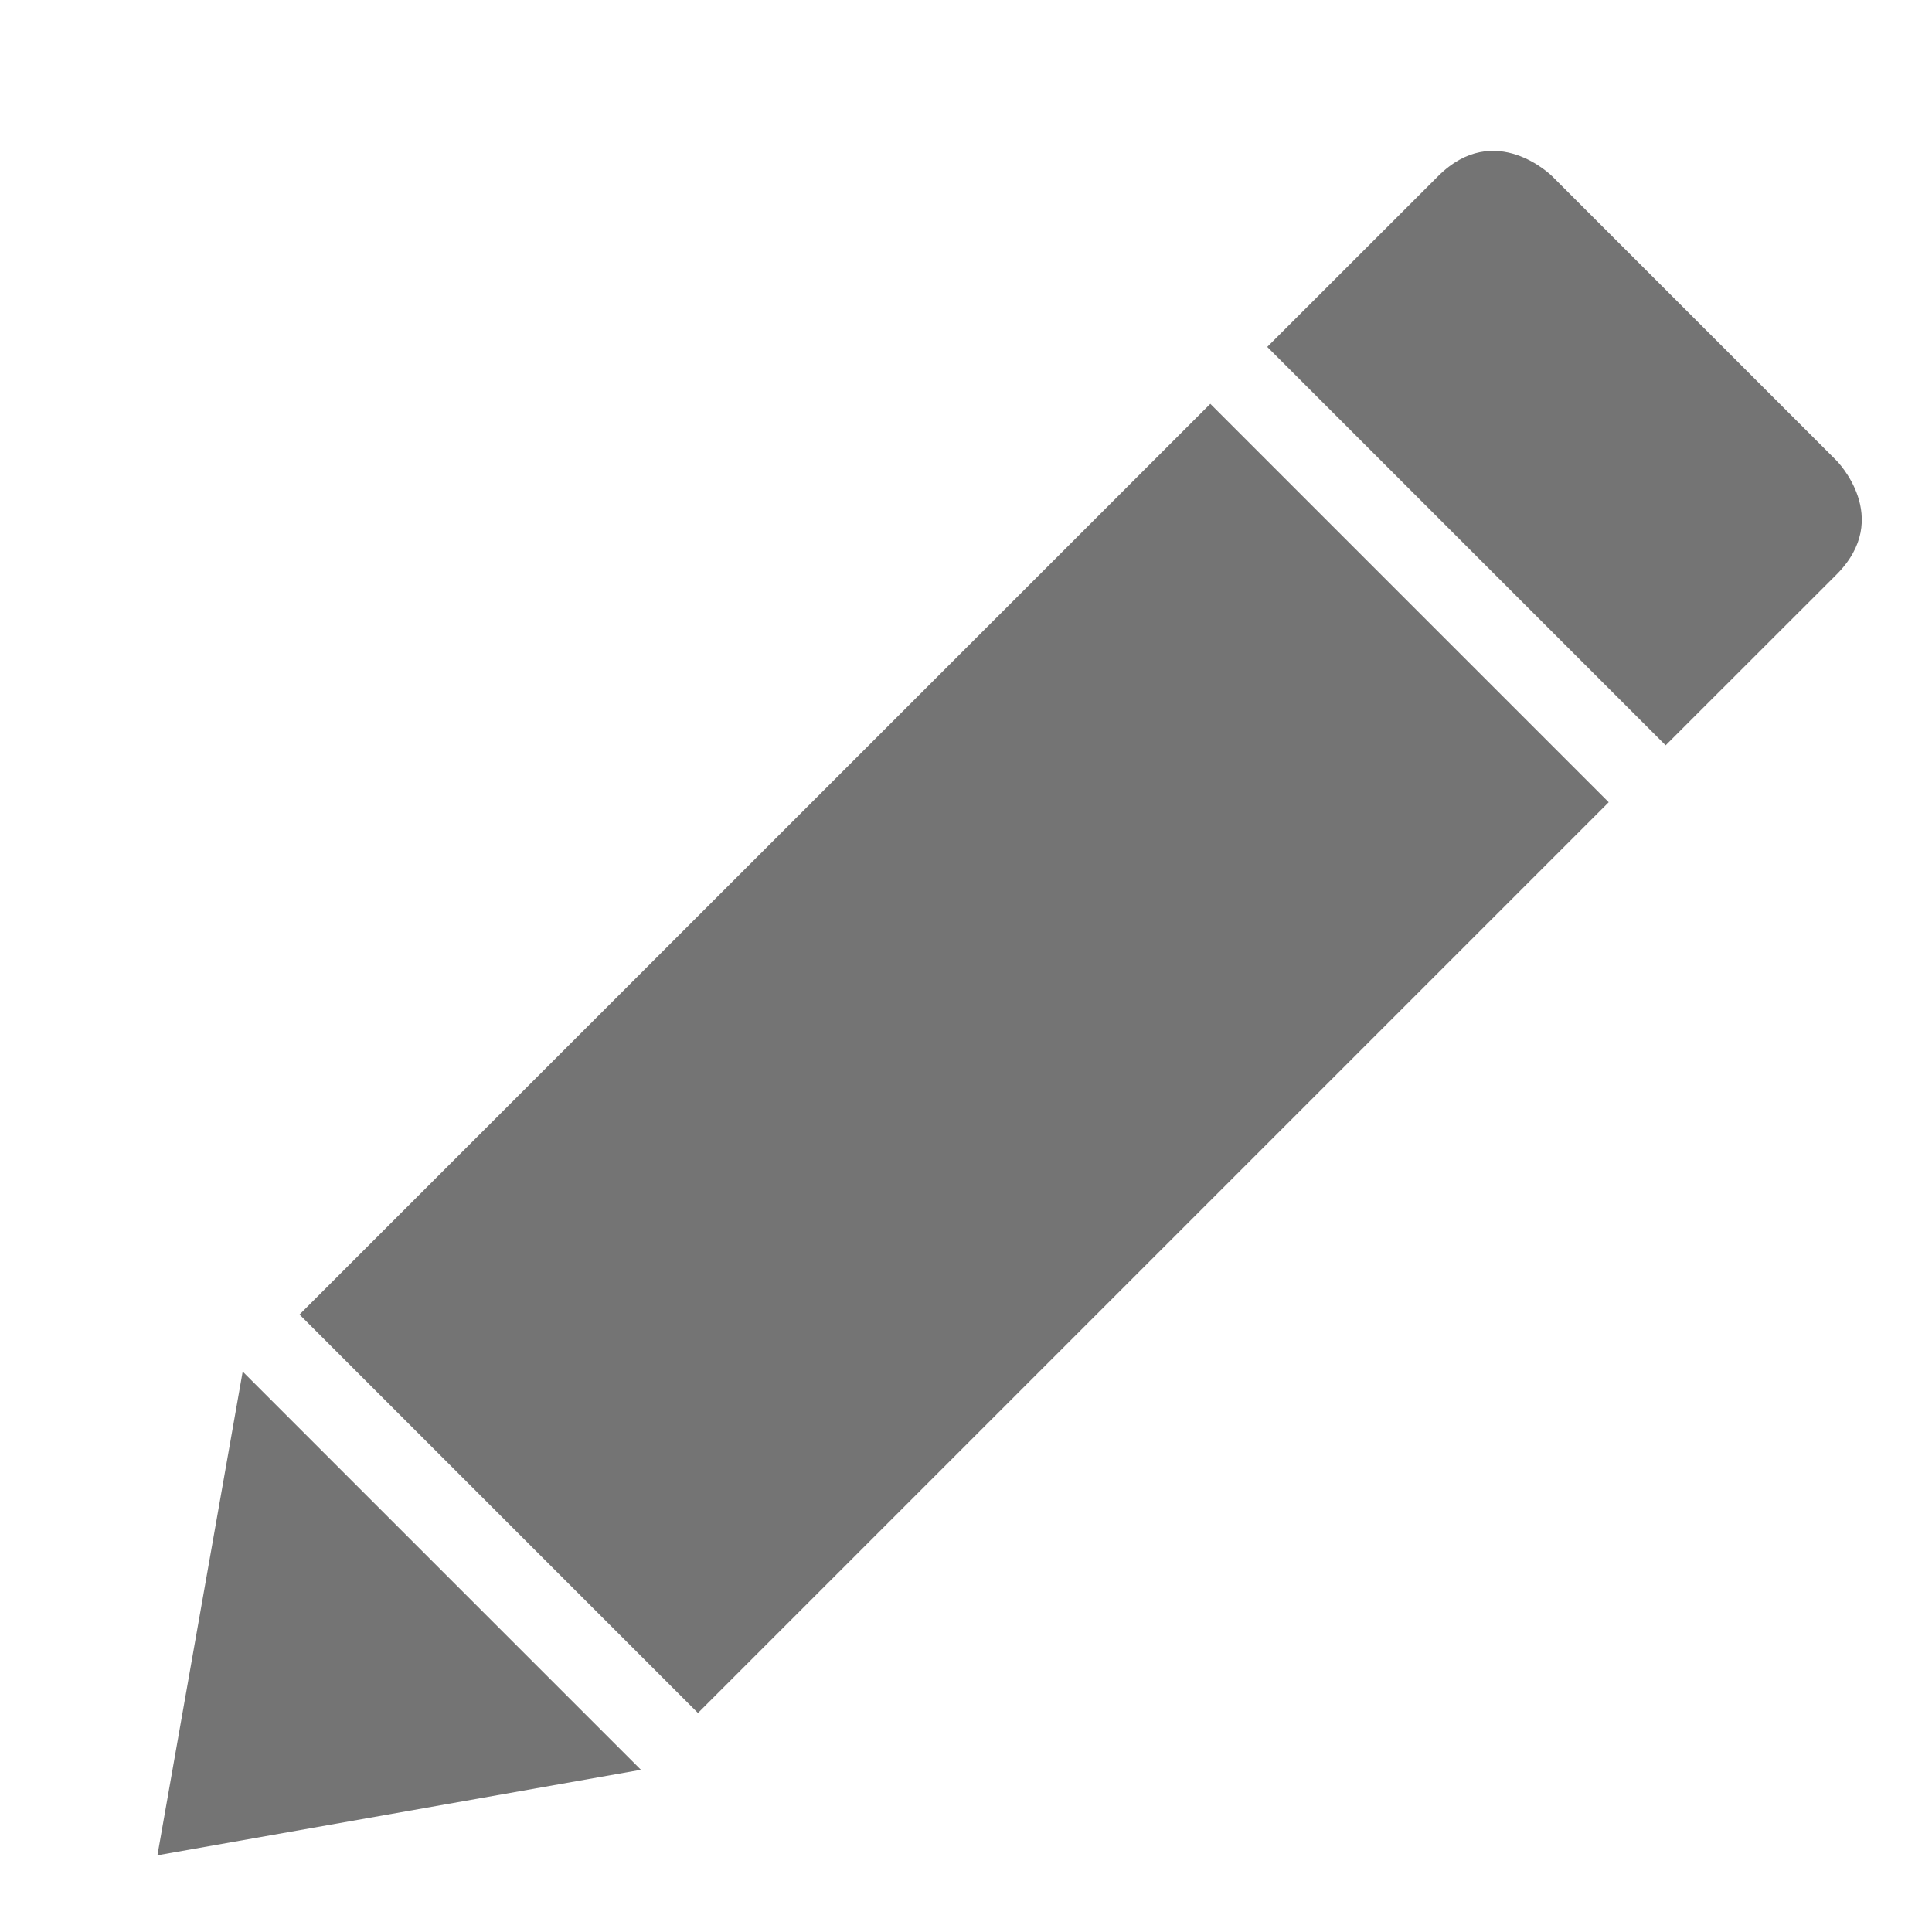
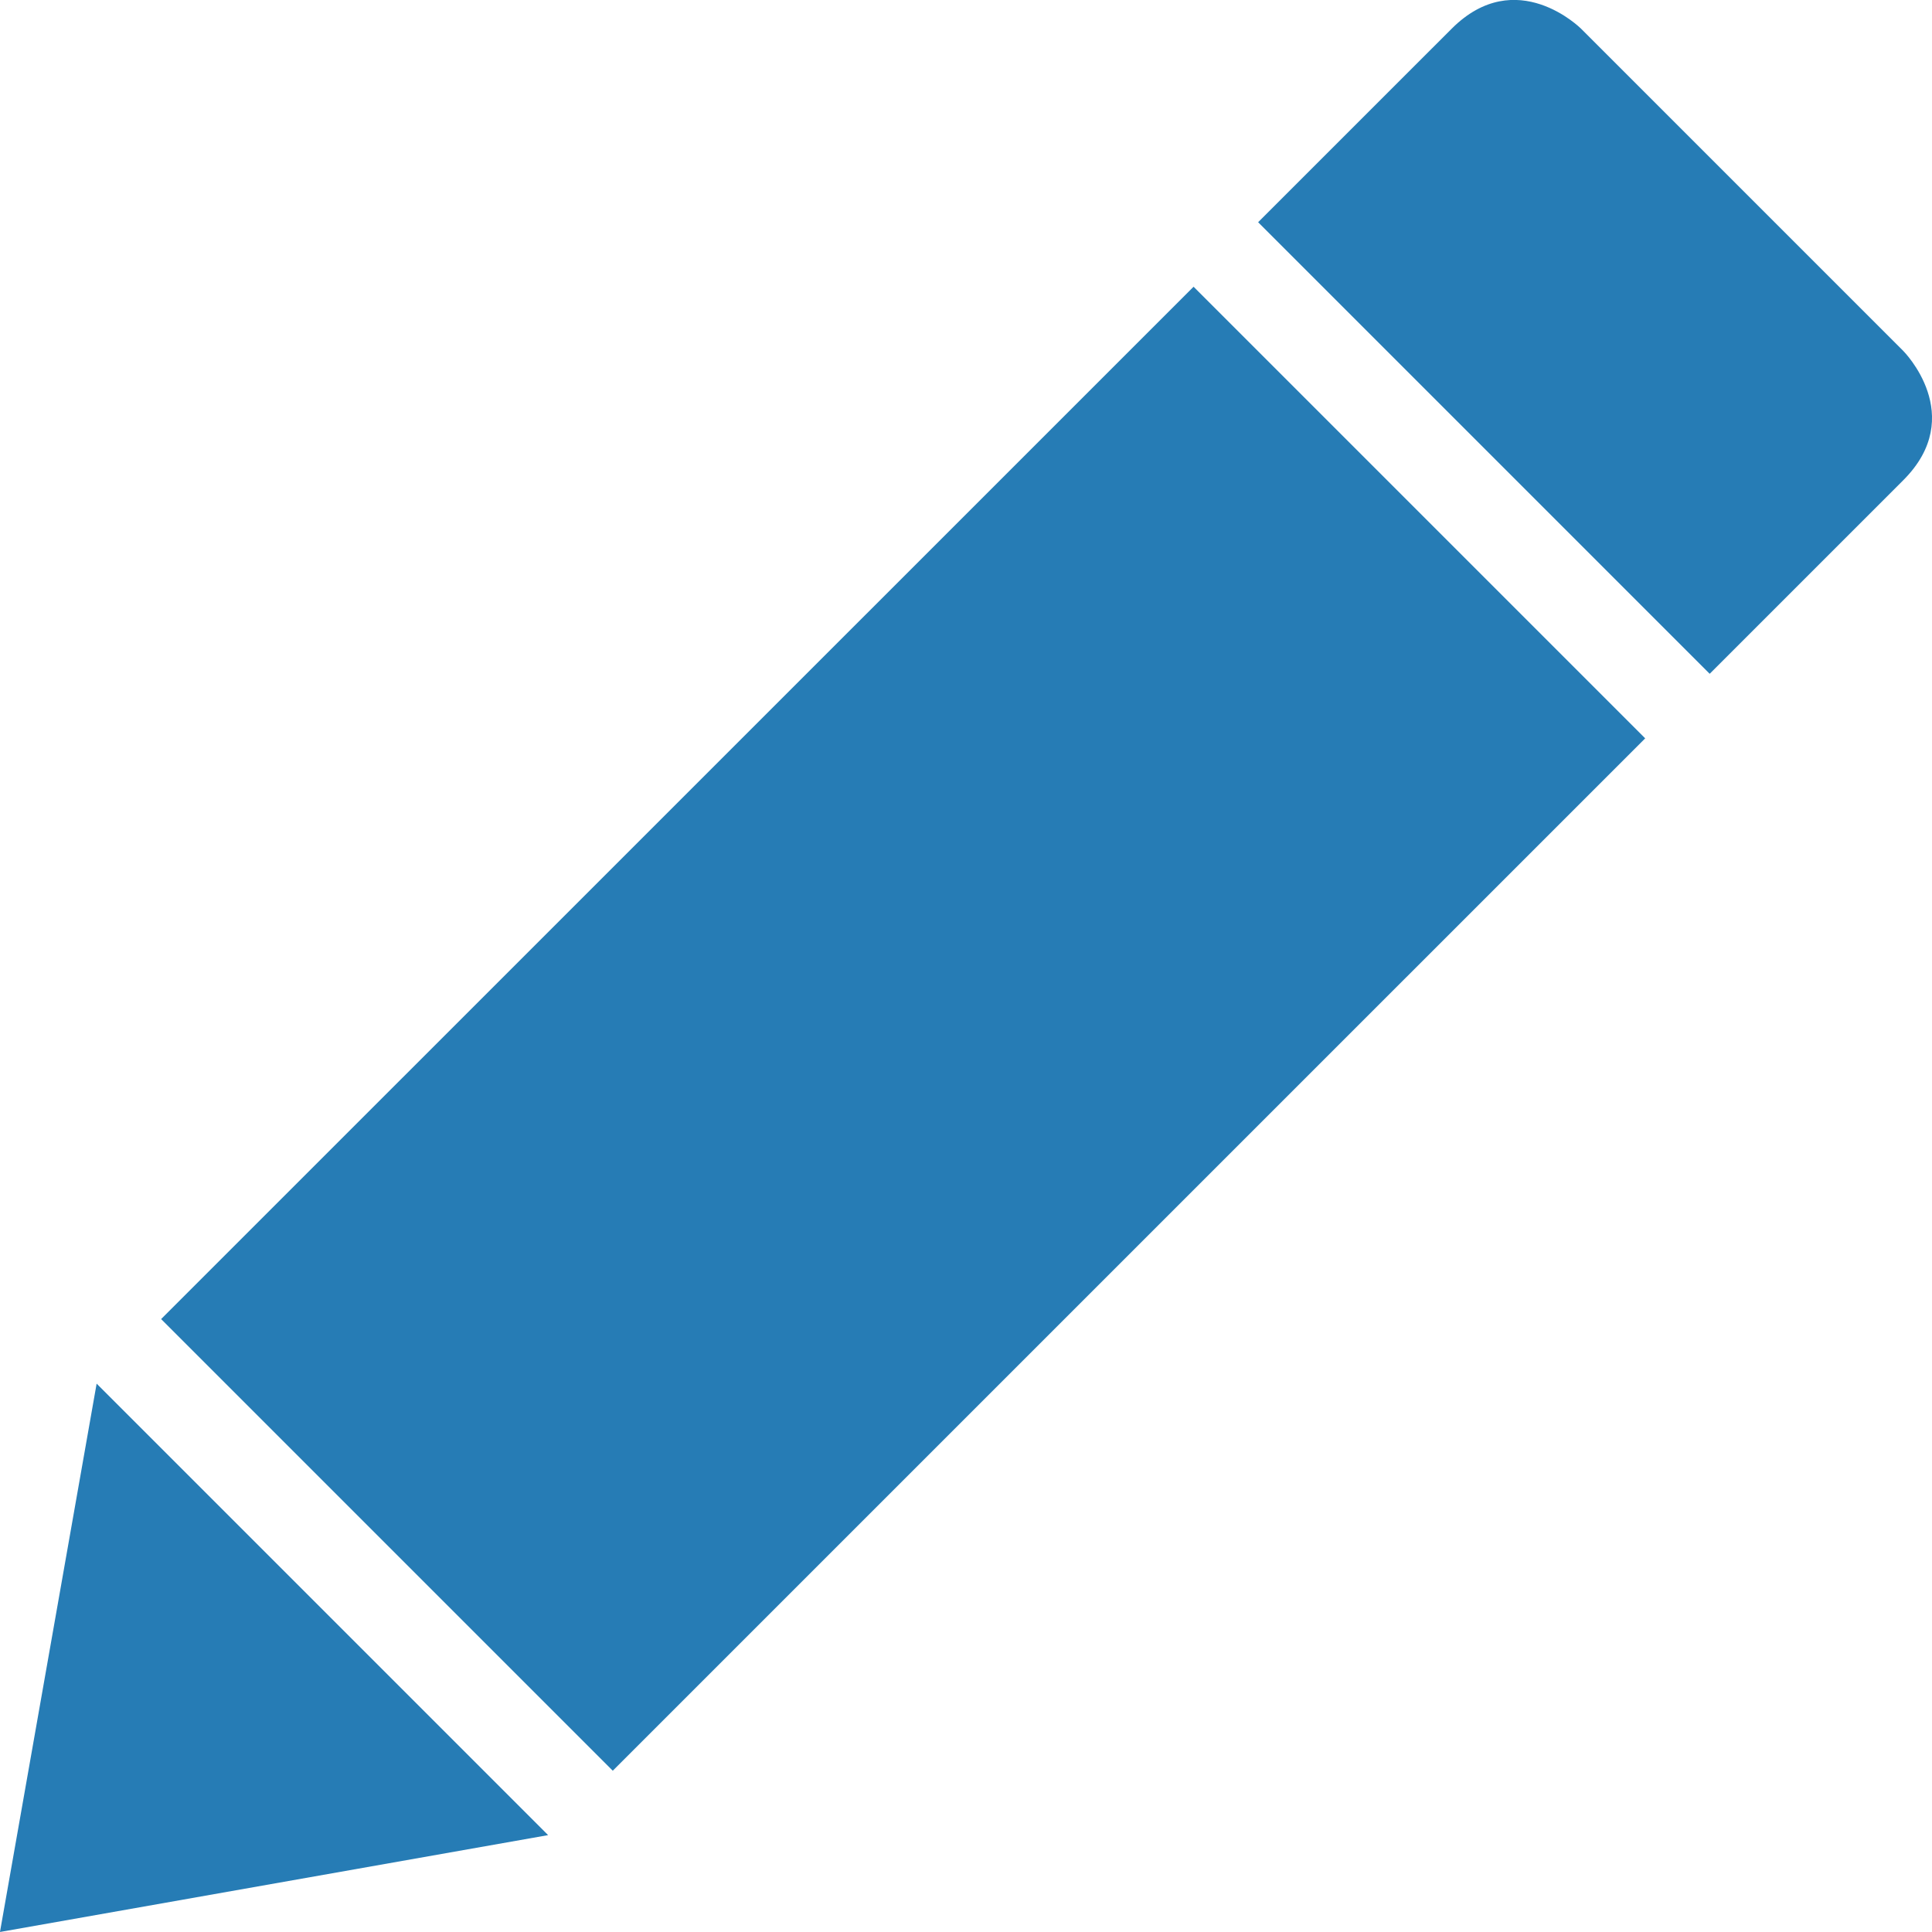
<svg xmlns="http://www.w3.org/2000/svg" height="24px" version="1.1" viewBox="0 0 24 24" width="24px" id="svg2">
  <defs id="defs8" />
-   <g fill="none" fill-rule="evenodd" id="miu" stroke="none" stroke-width="1" style="fill:#747474;fill-opacity:1;stroke:none;stroke-opacity:1">
-     <g id="Artboard-1" transform="translate(-899, -227)" style="fill:#747474;fill-opacity:1;stroke:none;stroke-opacity:1">
-       <g id="slice" transform="translate(215, 119)" style="fill:#747474;fill-opacity:1;stroke:none;stroke-opacity:1" />
-       <path d="M914,248.002 L914,232.002 L914,232.002 L907.001,232.002 L907,248.002 L914,248.002 Z M913.998,249.002 L910.502,254 L907.002,249.002 L913.998,249.002 Z M914,231.002 L914.001,228.002 C914.001,227 912.998,227 912.998,227 L908.004,227 C908.004,227 907.002,227 907.002,228.002 L907.001,231.002 L914,231.002 L914,231.002 Z" fill="#000000" id="editor-pencil-pen-edit-write-glyph" transform="translate(910.5003, 240.5) rotate(45) translate(-910.5003, -240.5) " style="fill:#747474;fill-opacity:1;stroke:none;stroke-opacity:1" />
+   <g id="miu" style="fill:#267cb5;fill-opacity:1;fill-rule:evenodd;stroke:none;stroke-width:1;stroke-opacity:1" transform="matrix(1.133562,0,0,1.133579,-2.21627,-2.125234)">
+     <g id="Artboard-1" transform="translate(-899,-227)" style="fill:#267cb5;fill-opacity:1;stroke:none;stroke-opacity:1">
+       <g id="slice" transform="translate(215,119)" style="fill:#267cb5;fill-opacity:1;stroke:none;stroke-opacity:1" />
+       <path d="m 914,248.002 4.3e-4,-16 v 0 h -6.999 l -10e-4,16 z m -0.002,1 -3.497,4.998 -3.5,-4.998 z m 0.002,-18 8e-5,-3 C 914.001,227 912.998,227 912.998,227 h -4.994 c 0,0 -1.002,0 -1.002,1.002 l -2.4e-4,3 h 6.999 z" id="editor-pencil-pen-edit-write-glyph" transform="rotate(45,910.5003,240.5)" style="fill:#267cb5;fill-opacity:1;stroke:none;stroke-opacity:1" />
    </g>
  </g>
</svg>
